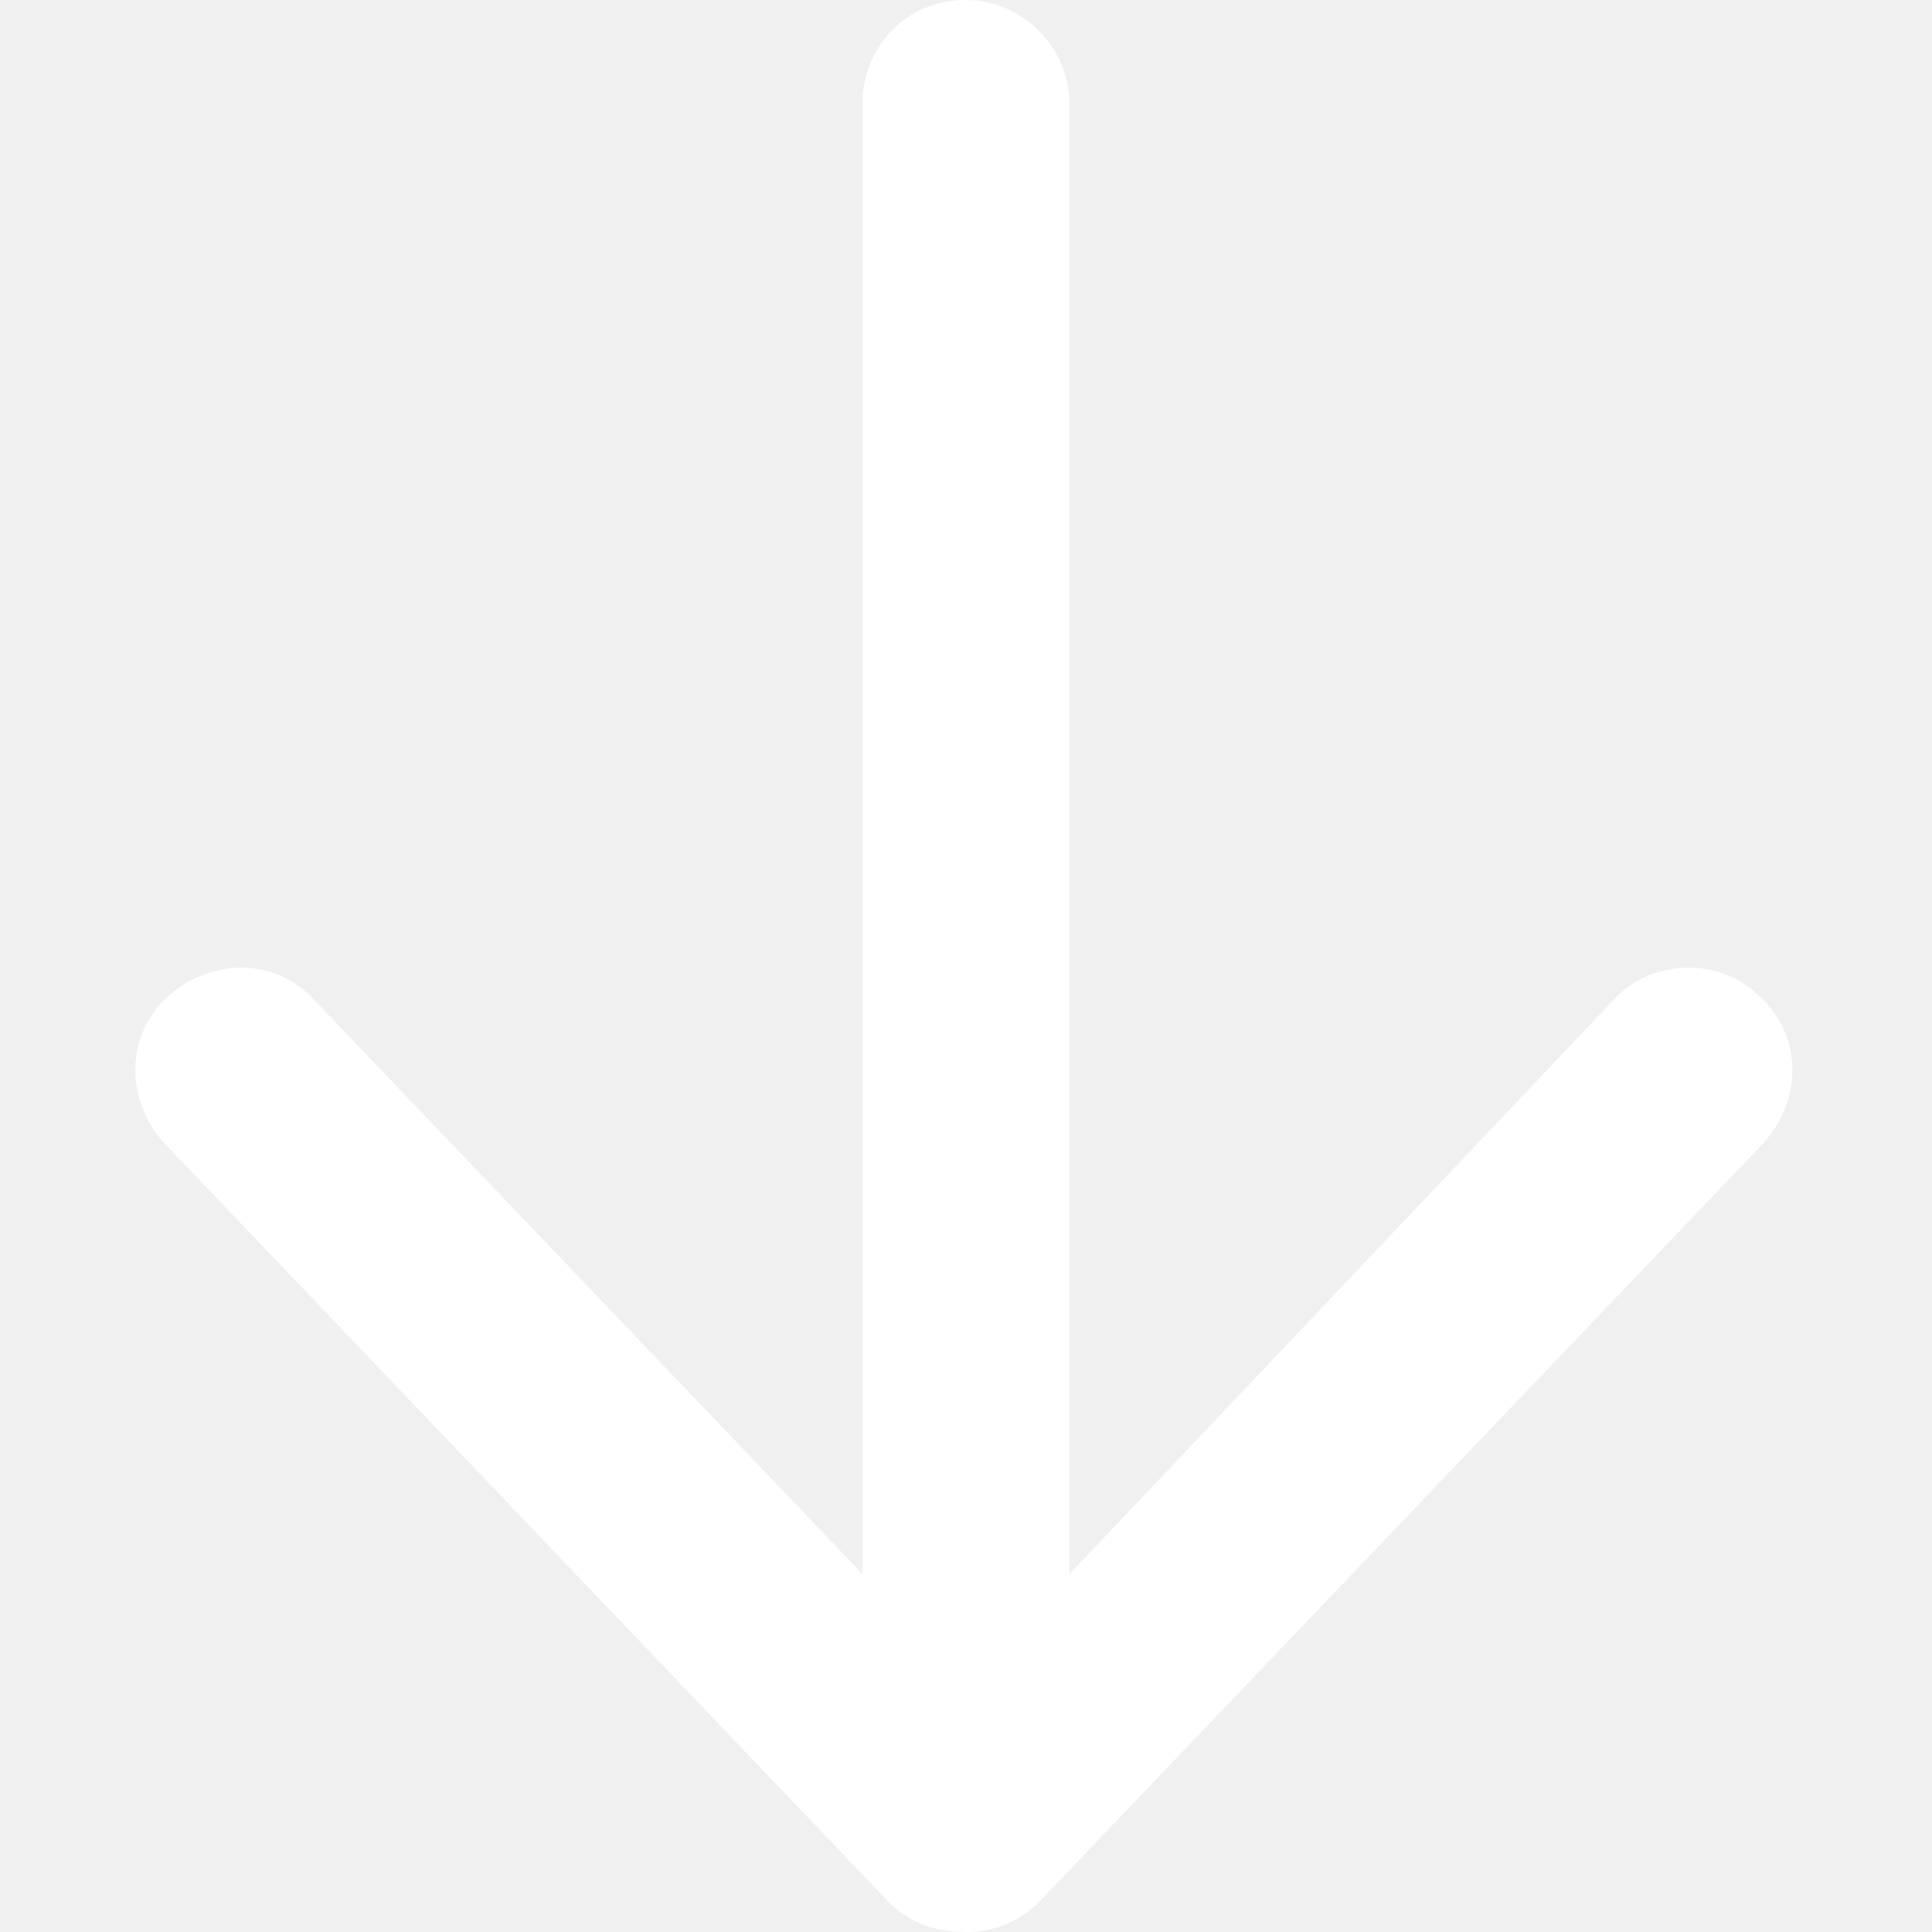
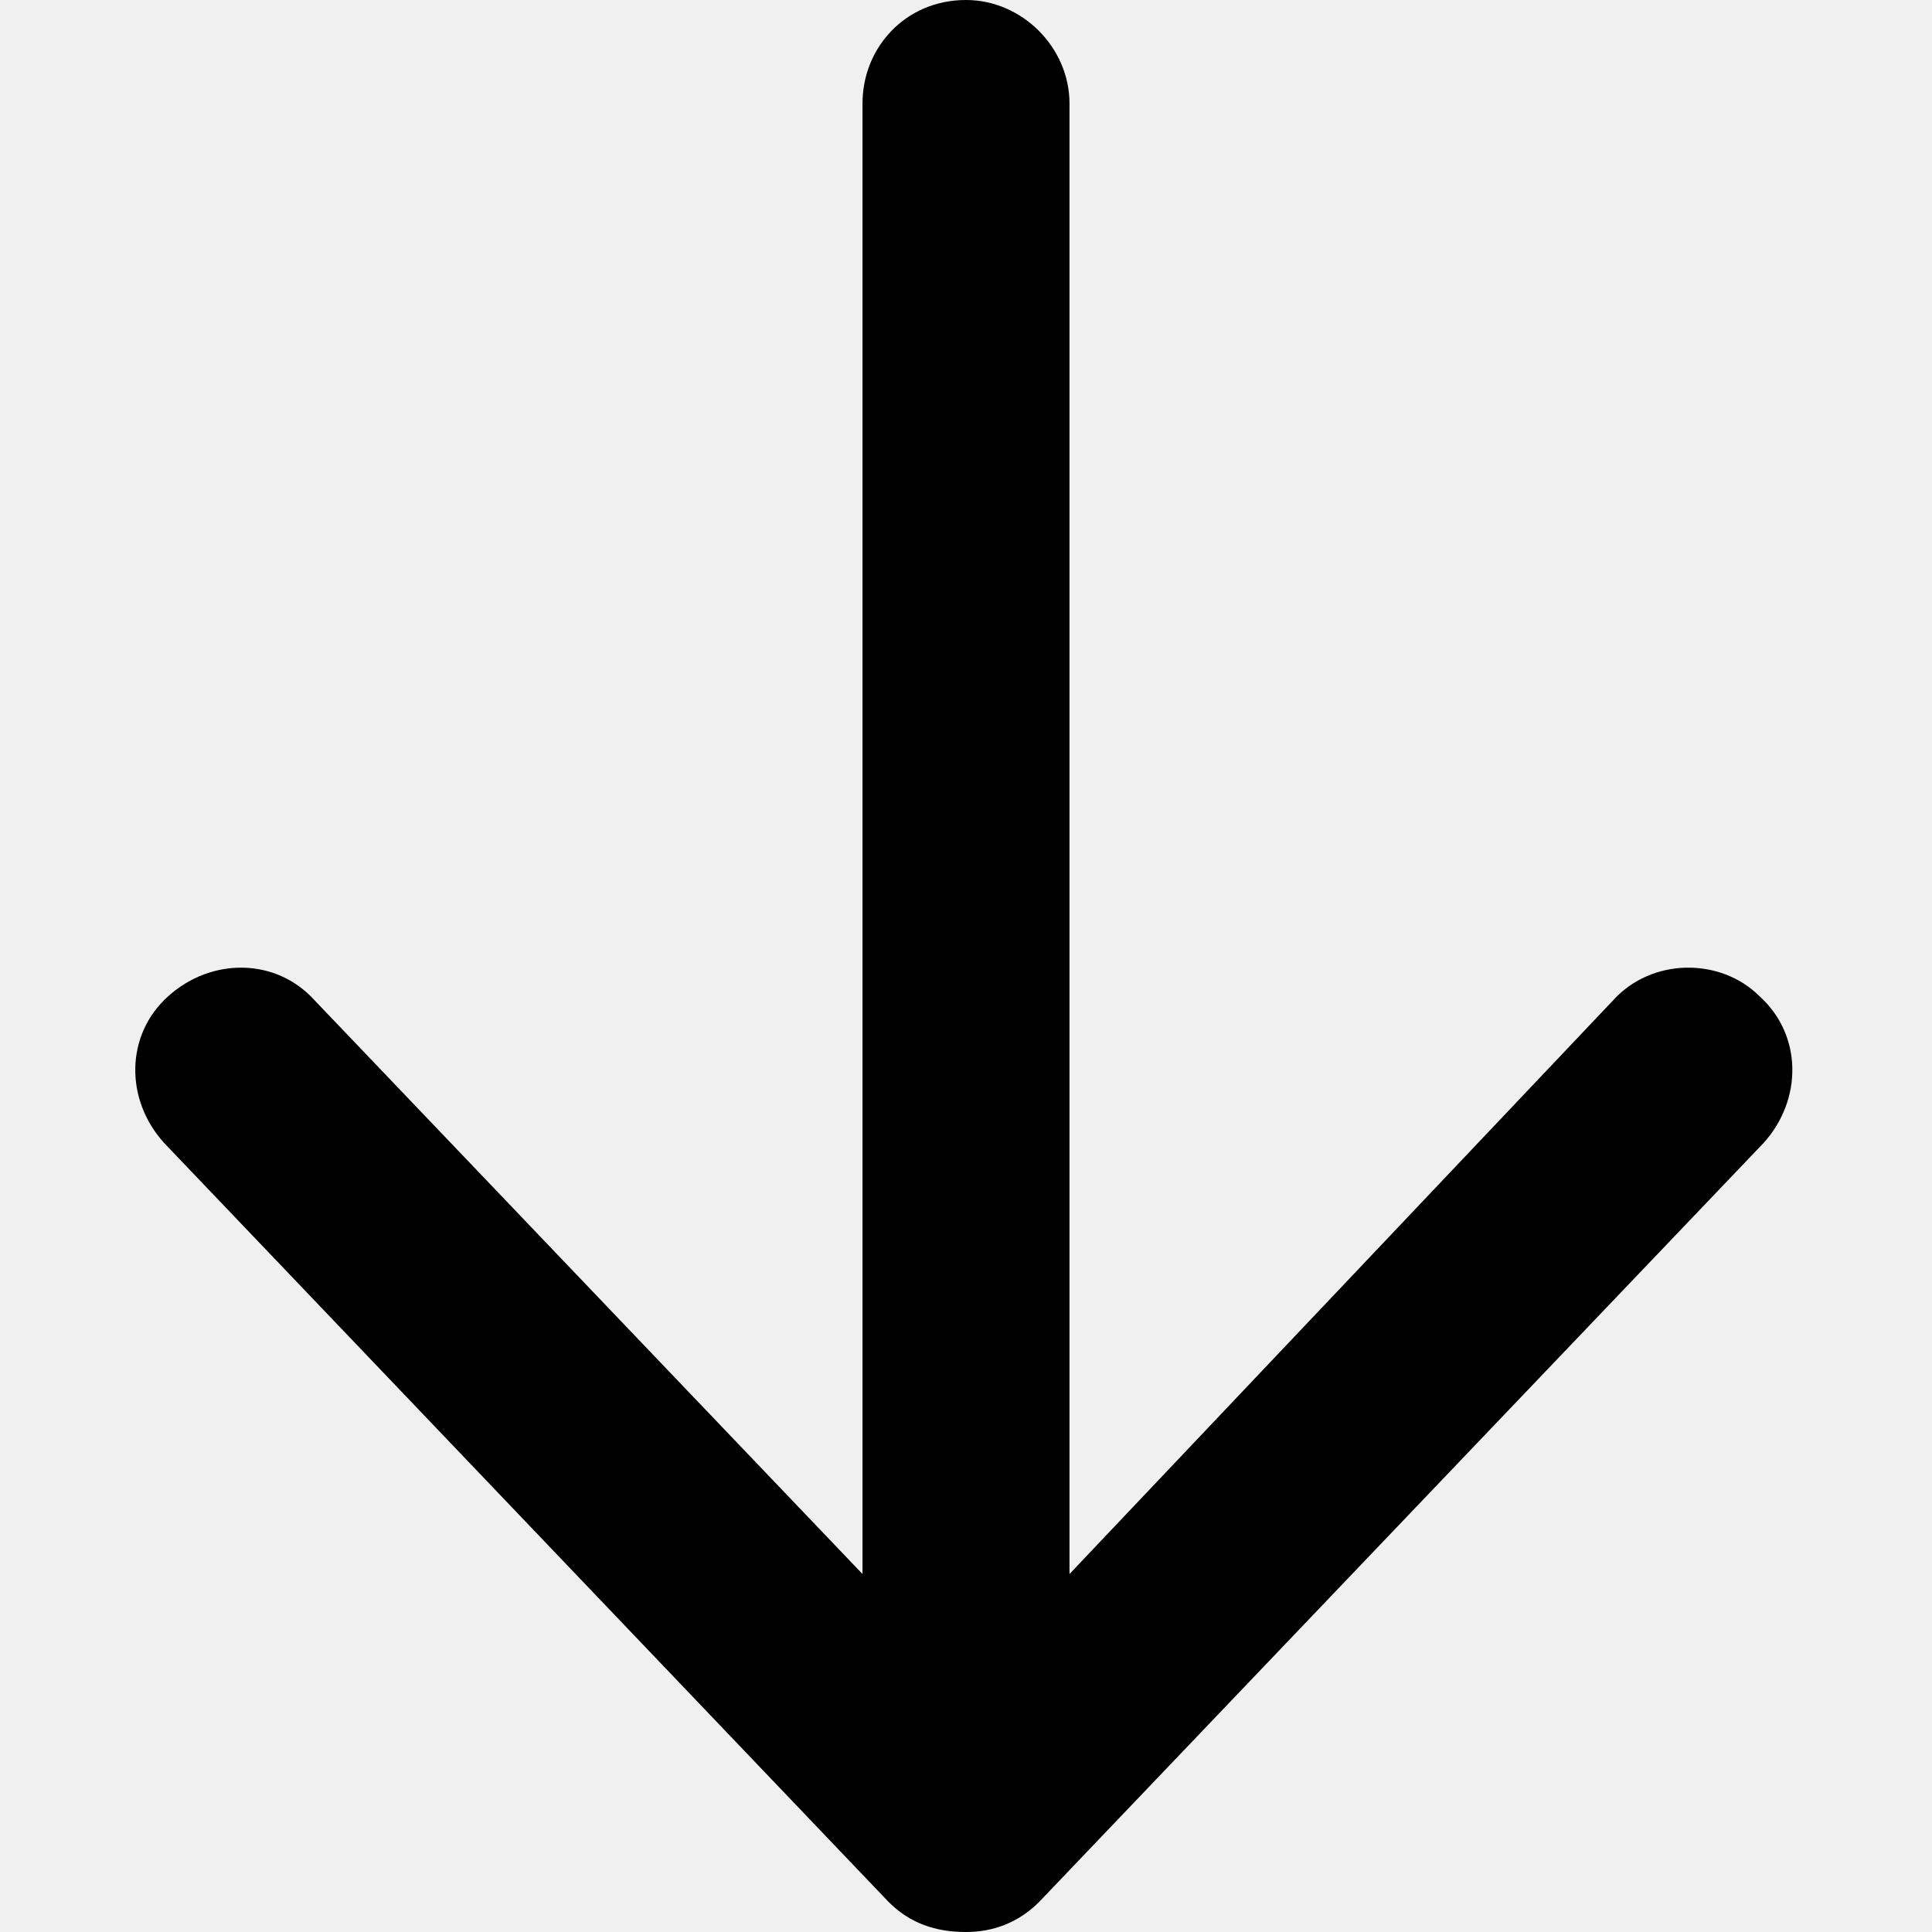
- <svg xmlns="http://www.w3.org/2000/svg" width="14" height="14" viewBox="0 0 14 14" fill="none">
-   <path d="M6.438 13.781L1.188 8.281C0.906 7.969 0.906 7.5 1.219 7.219C1.531 6.938 2 6.938 2.281 7.25L6.25 11.406V0.75C6.25 0.344 6.562 0 7 0C7.406 0 7.75 0.344 7.75 0.75V11.406L11.688 7.25C11.969 6.938 12.469 6.938 12.75 7.219C13.062 7.5 13.062 7.969 12.781 8.281L7.531 13.781C7.375 13.938 7.188 14 7 14C6.781 14 6.594 13.938 6.438 13.781Z" fill="white" />
+ <svg xmlns="http://www.w3.org/2000/svg" width="14" height="14" viewBox="0 0 14 14" fill="black">
+   <path d="M6.438 13.781L1.188 8.281C0.906 7.969 0.906 7.5 1.219 7.219C1.531 6.938 2 6.938 2.281 7.25L6.25 11.406V0.75C6.25 0.344 6.562 0 7 0C7.406 0 7.75 0.344 7.75 0.75V11.406L11.688 7.25C11.969 6.938 12.469 6.938 12.75 7.219C13.062 7.5 13.062 7.969 12.781 8.281L7.531 13.781C7.375 13.938 7.188 14 7 14C6.781 14 6.594 13.938 6.438 13.781Z" fill="black" />
</svg>
